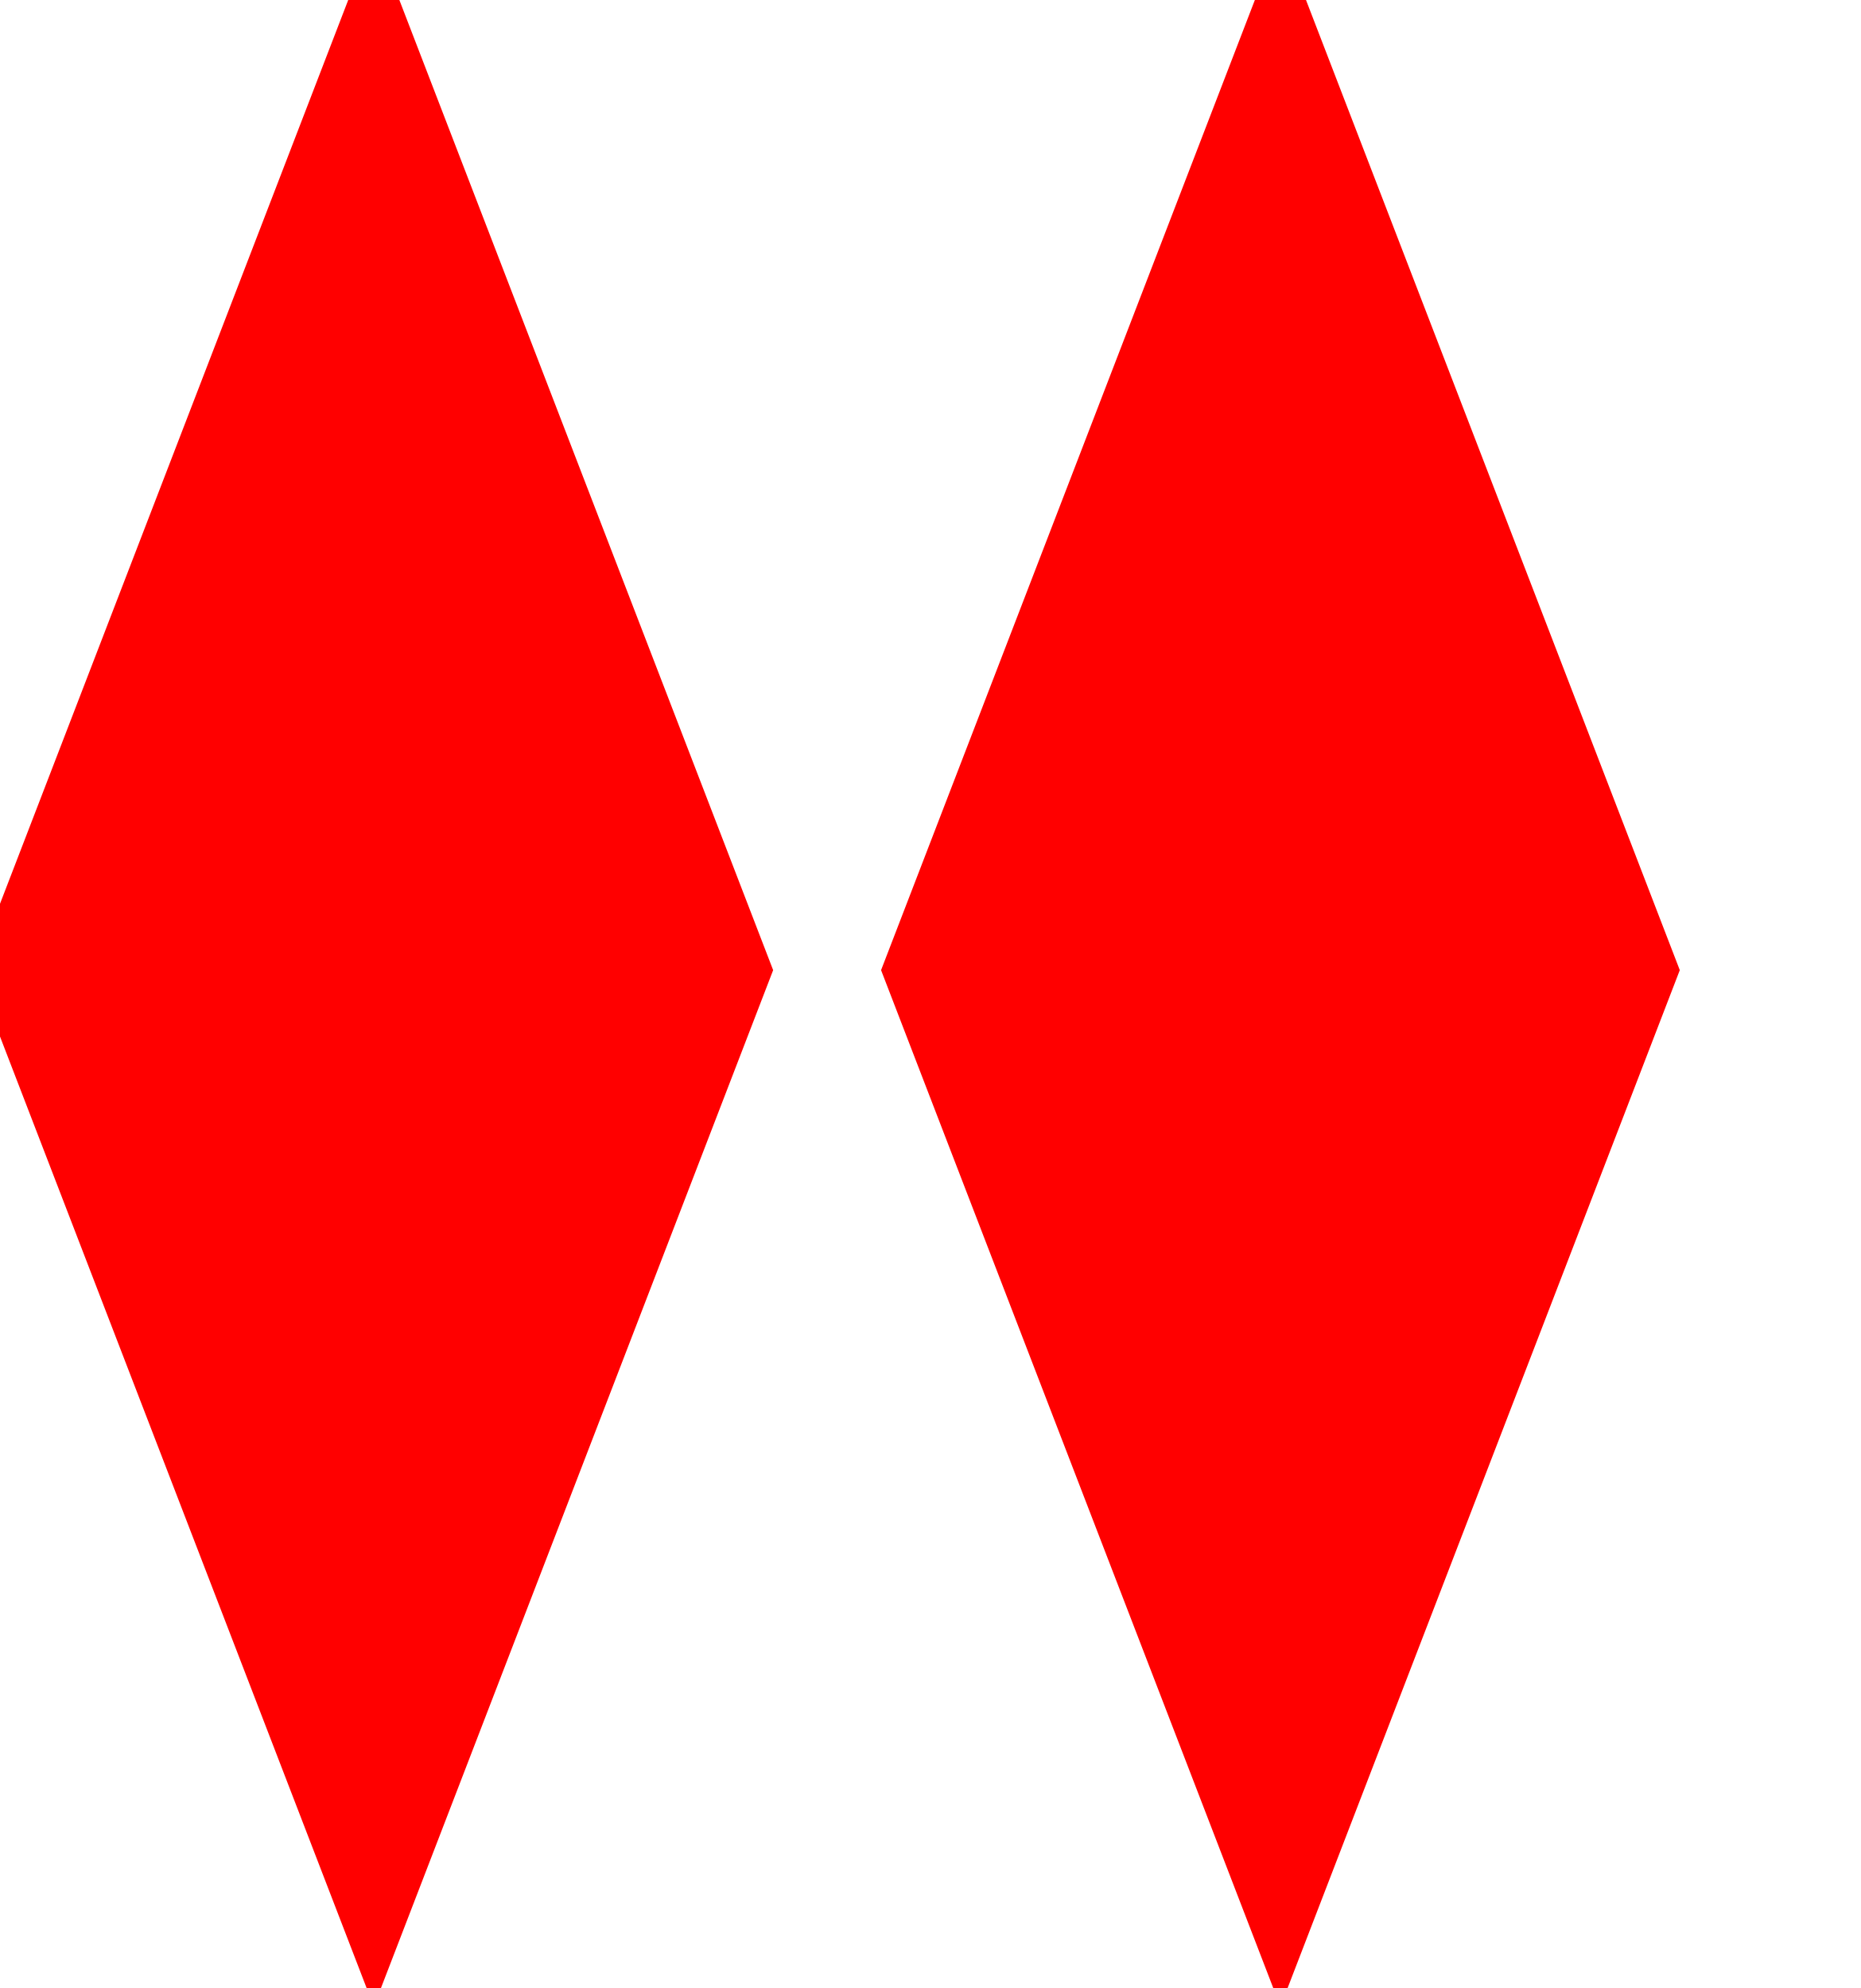
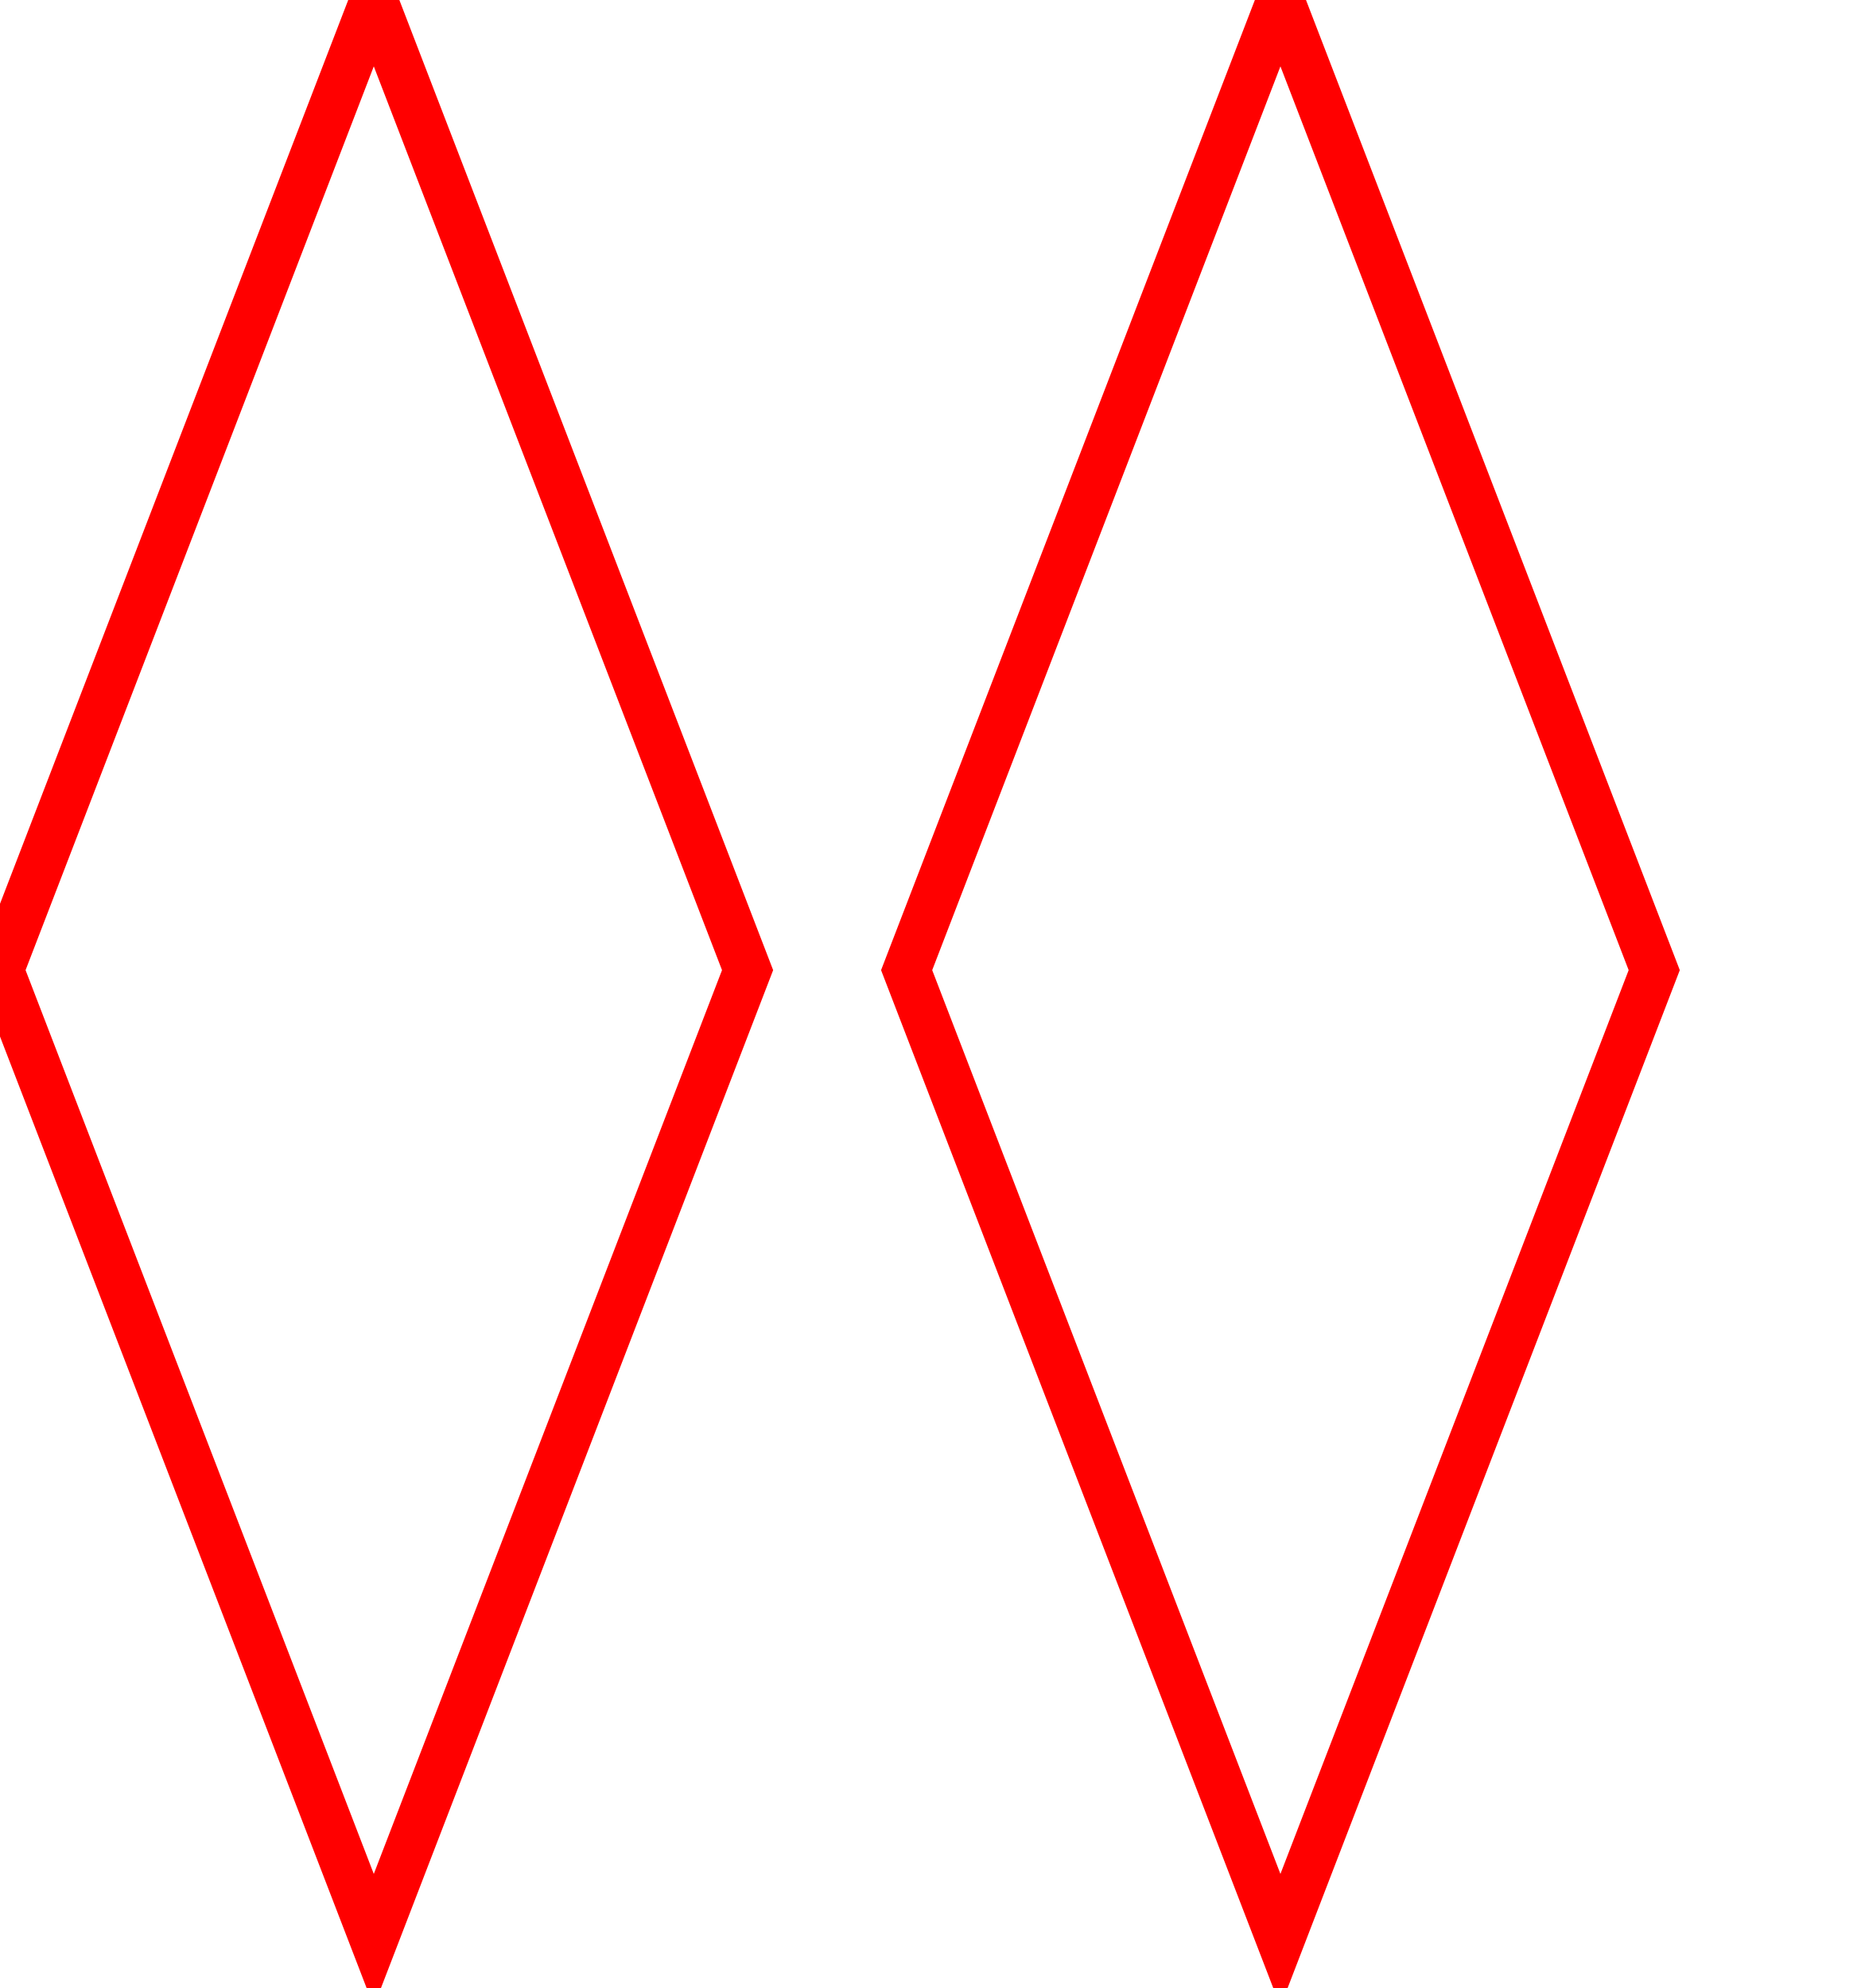
<svg xmlns="http://www.w3.org/2000/svg" width="234" height="250">
  <g transform="translate(0)">
    <g style="stroke:red;stroke-width:6;">
-       <g style="fill:red;">
+       <g style="fill:transparent;">
        <polygon points="             0,122             47,0             94,122             47,244           " />
      </g>
    </g>
  </g>
  <g transform="translate(114)">
    <g style="stroke:red;stroke-width:6;">
-       <g style="fill:red;">
+       <g style="fill:transparent;">
        <polygon points="             0,122             47,0             94,122             47,244           " />
      </g>
    </g>
  </g>
</svg>
